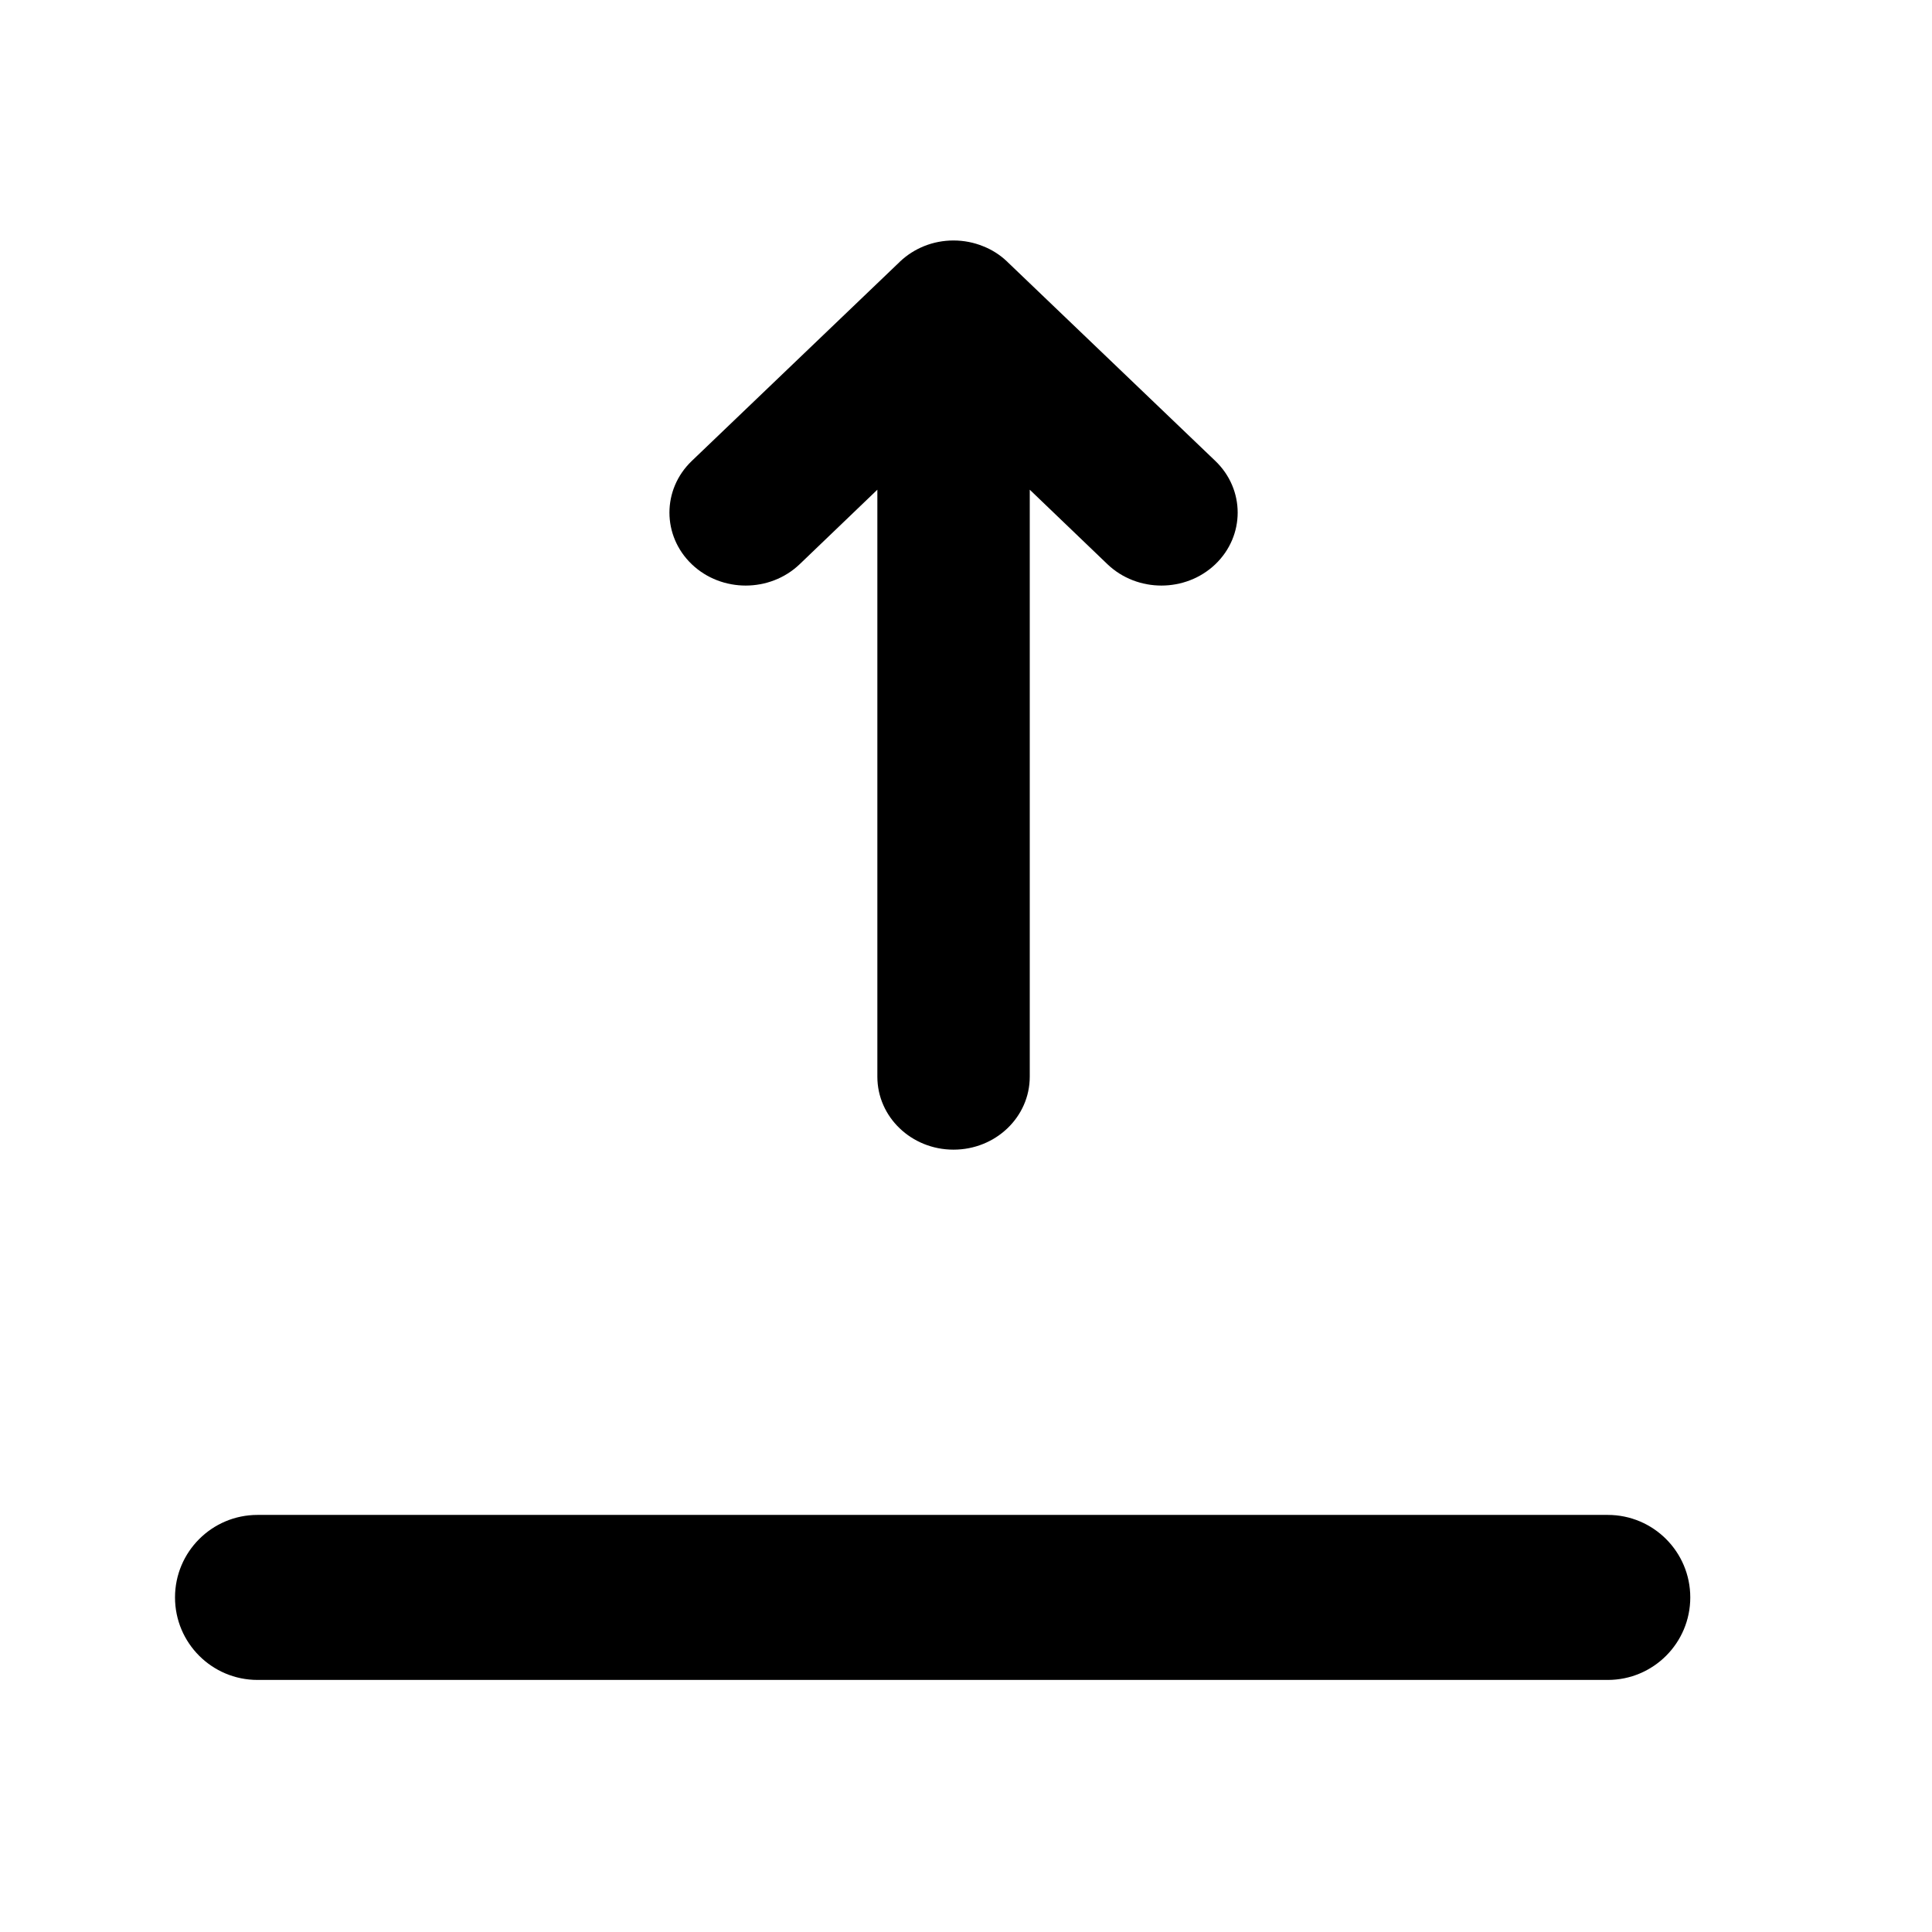
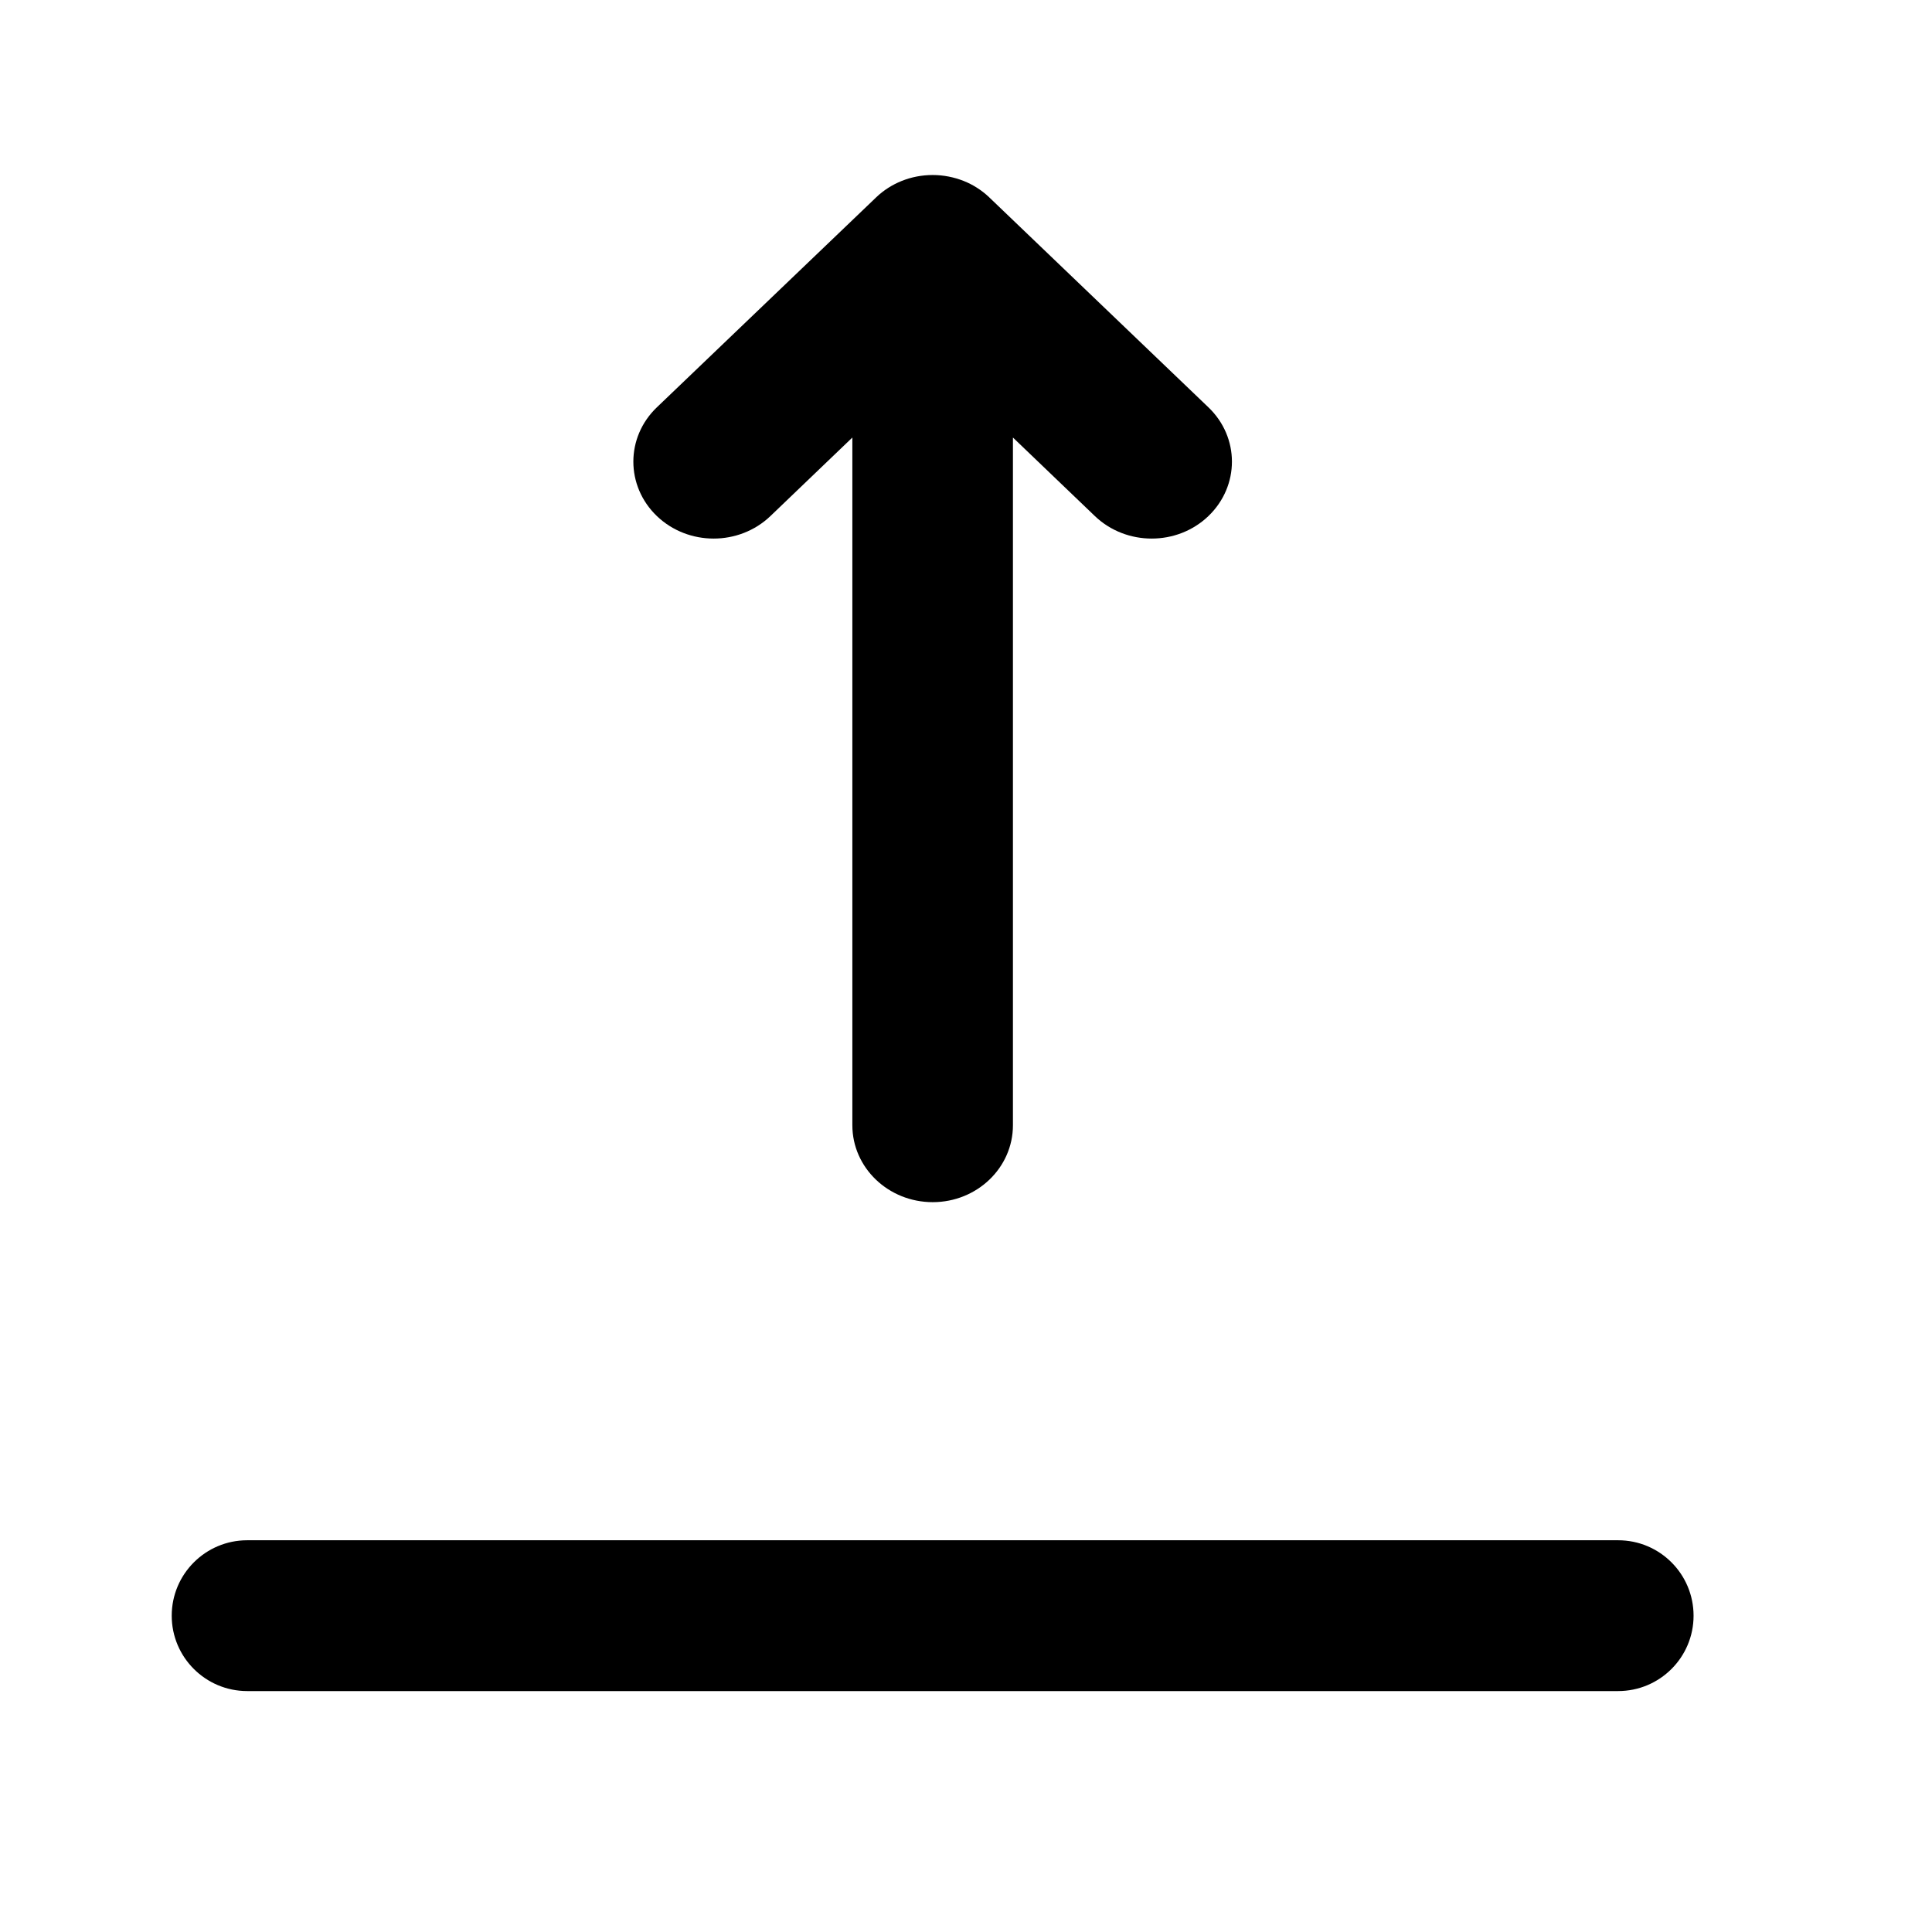
<svg xmlns="http://www.w3.org/2000/svg" width="17" height="17" viewBox="0 0 17 17" fill="none">
  <mask id="mask0_102_830" style="mask-type:alpha" maskUnits="userSpaceOnUse" x="0" y="0" width="17" height="17">
-     <rect x="0.207" y="0.116" width="16" height="16" fill="#DCDCDC" />
+     <rect x="0.207" y="0.21" width="16" height="16" fill="#DCDCDC" />
  </mask>
  <g mask="url(#mask0_102_830)">
-     <path d="M7.72 9.474C7.72 9.829 8.02 10.116 8.39 10.116C8.761 10.116 9.061 9.829 9.061 9.474L9.061 4.309L9.745 4.965C10.007 5.215 10.432 5.215 10.694 4.965C10.956 4.714 10.956 4.307 10.694 4.056L8.865 2.305C8.864 2.303 8.862 2.302 8.86 2.3C8.798 2.241 8.726 2.196 8.649 2.166C8.57 2.134 8.482 2.116 8.39 2.116C8.208 2.116 8.042 2.186 7.921 2.3C7.919 2.302 7.917 2.303 7.916 2.305L6.087 4.056C5.825 4.307 5.825 4.714 6.087 4.965C6.349 5.215 6.774 5.215 7.036 4.965L7.72 4.309L7.72 9.474Z" fill="black" />
-     <path d="M2.266 13.33C1.865 13.33 1.54 13.655 1.54 14.056C1.54 14.457 1.865 14.782 2.266 14.782H14.147C14.548 14.782 14.873 14.457 14.873 14.056C14.873 13.655 14.548 13.33 14.147 13.33H2.266Z" fill="black" />
+     <path d="M1.511 14.217C1.511 13.85 1.809 13.553 2.175 13.553H14.238C14.605 13.553 14.902 13.85 14.902 14.217C14.902 14.583 14.605 14.88 14.238 14.88H2.175C1.809 14.88 1.511 14.583 1.511 14.217Z" fill="black" />
+     <path d="M8.207 10.578C7.817 10.578 7.5 10.275 7.5 9.901V3.85L6.779 4.541C6.503 4.805 6.056 4.805 5.78 4.541C5.504 4.276 5.504 3.848 5.78 3.584L7.707 1.739L7.712 1.734C7.839 1.614 8.014 1.54 8.207 1.54C8.303 1.54 8.395 1.559 8.479 1.592C8.56 1.624 8.636 1.672 8.702 1.734L8.707 1.739L10.633 3.584C10.909 3.848 10.909 4.276 10.633 4.541C10.358 4.805 9.91 4.805 9.634 4.541L8.913 3.85V9.901C8.913 10.275 8.597 10.578 8.207 10.578Z" fill="black" />
  </g>
</svg>
